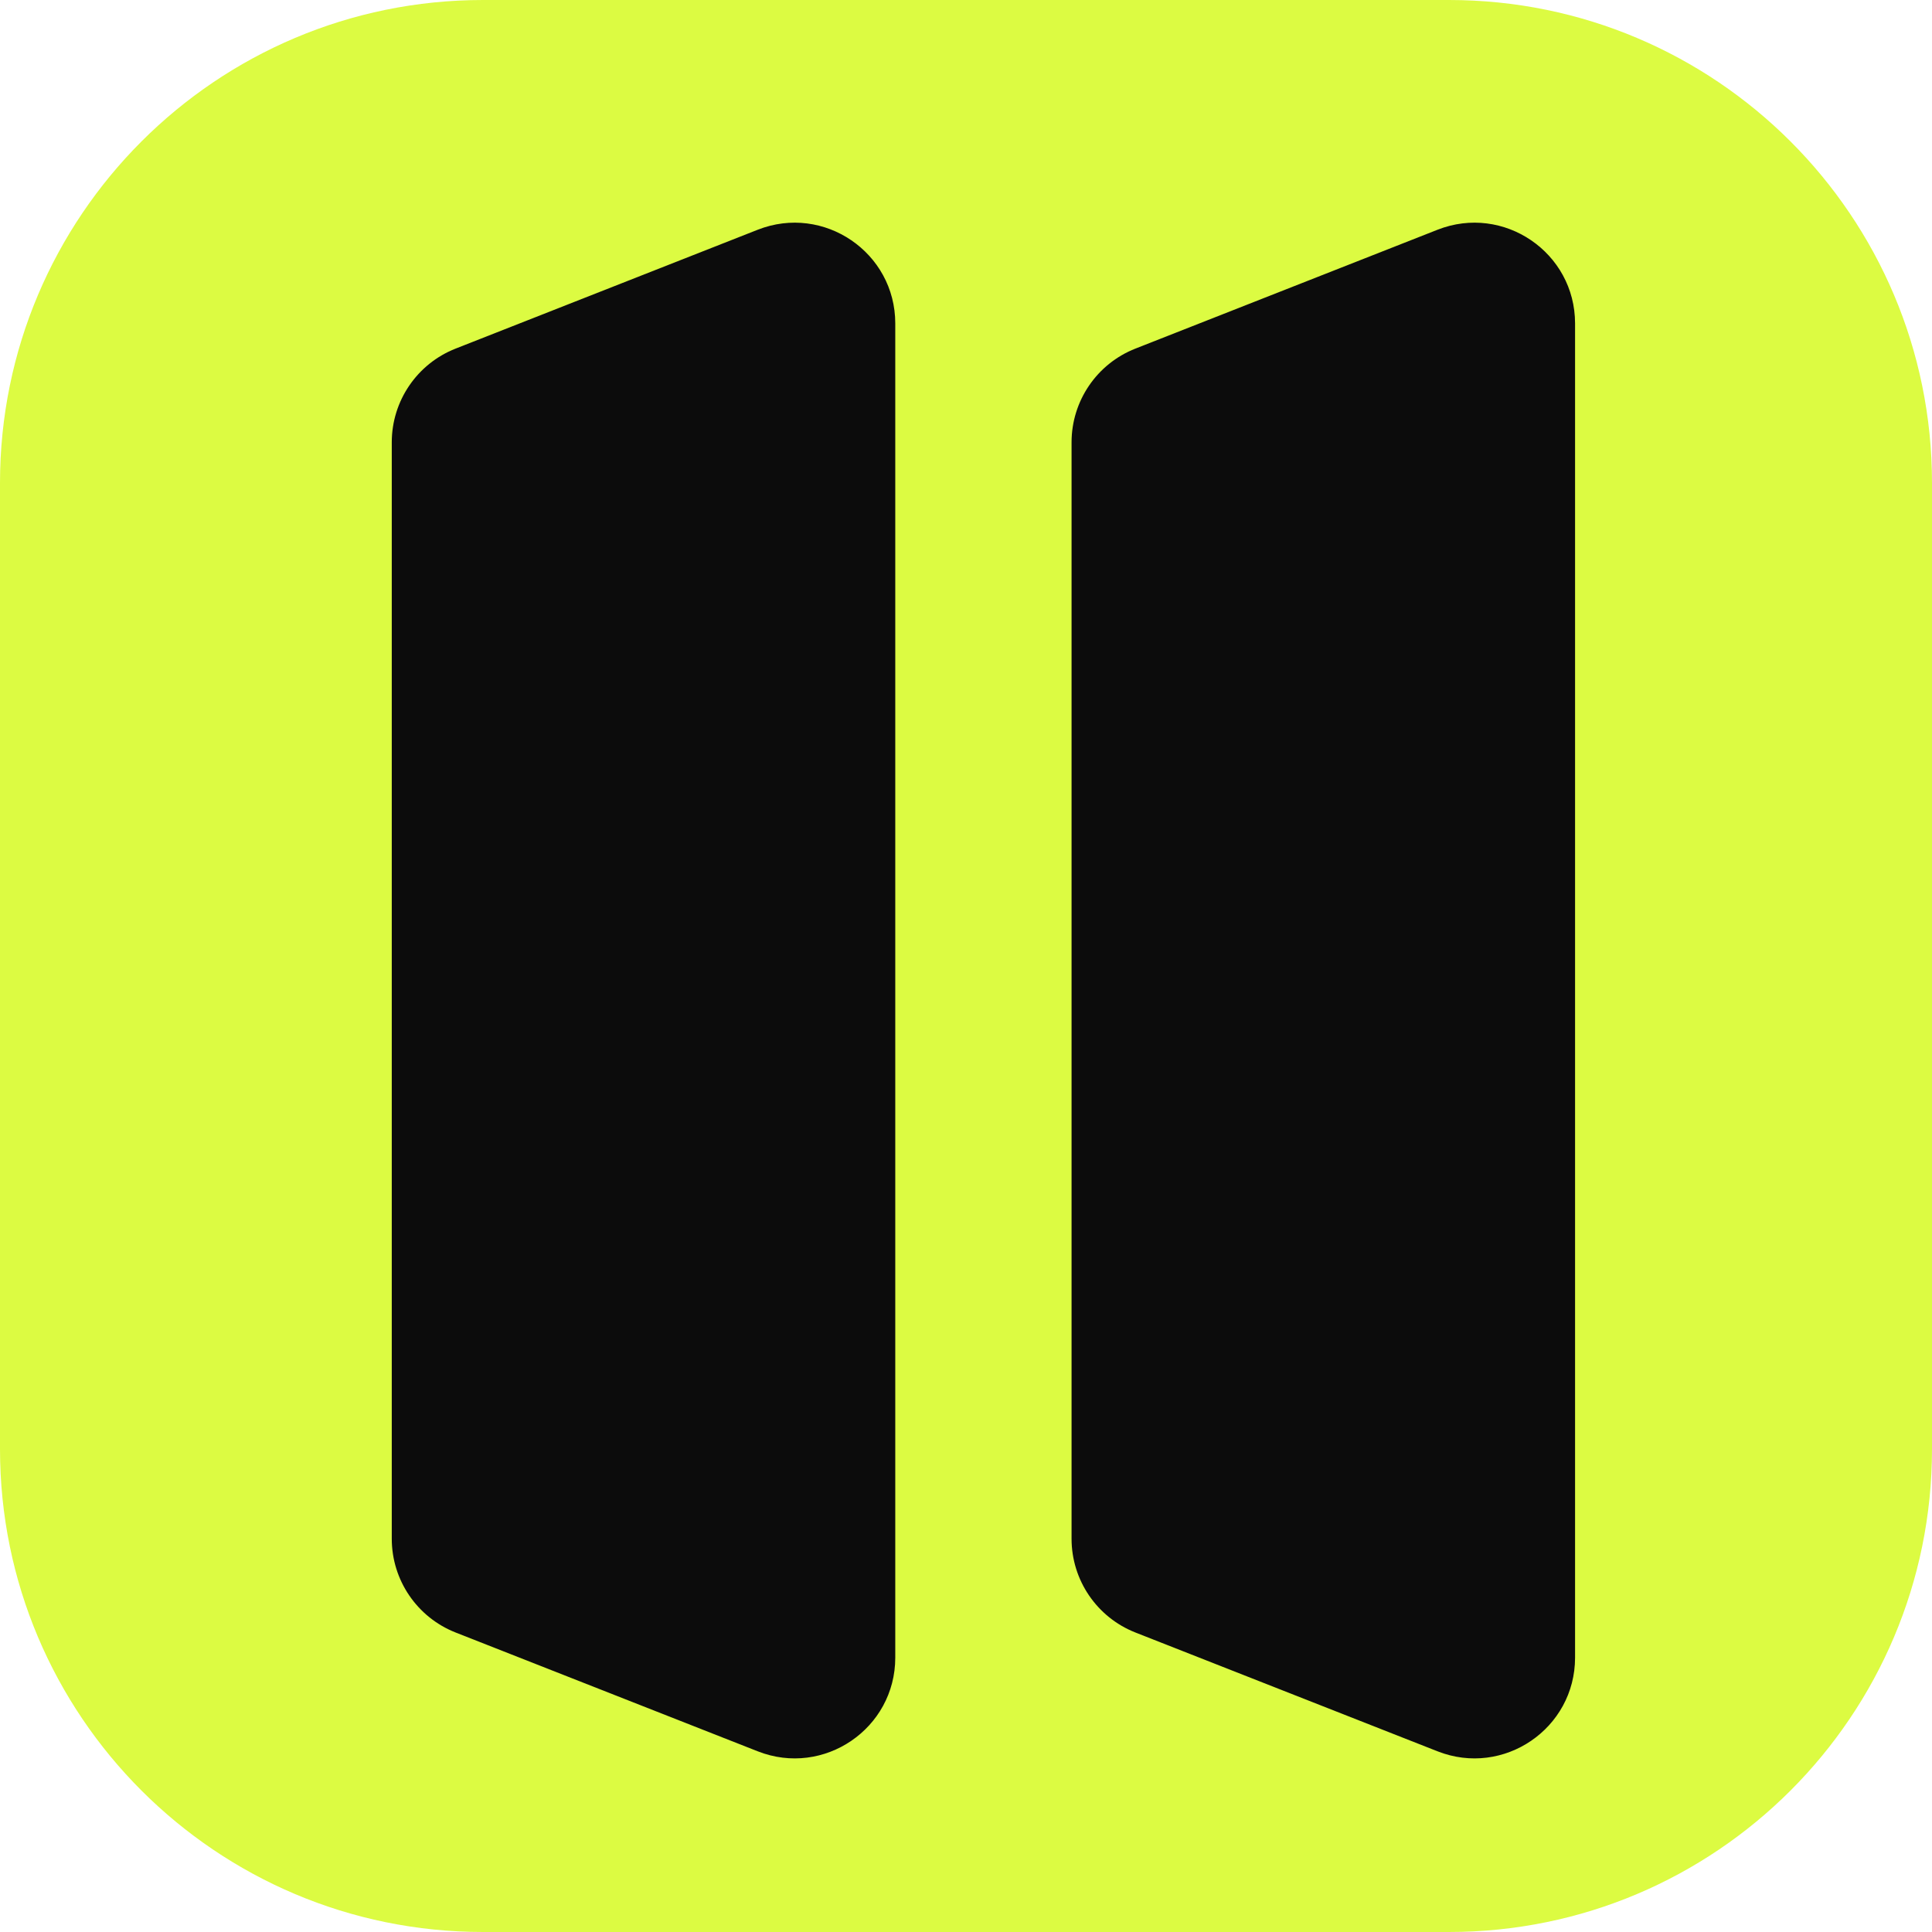
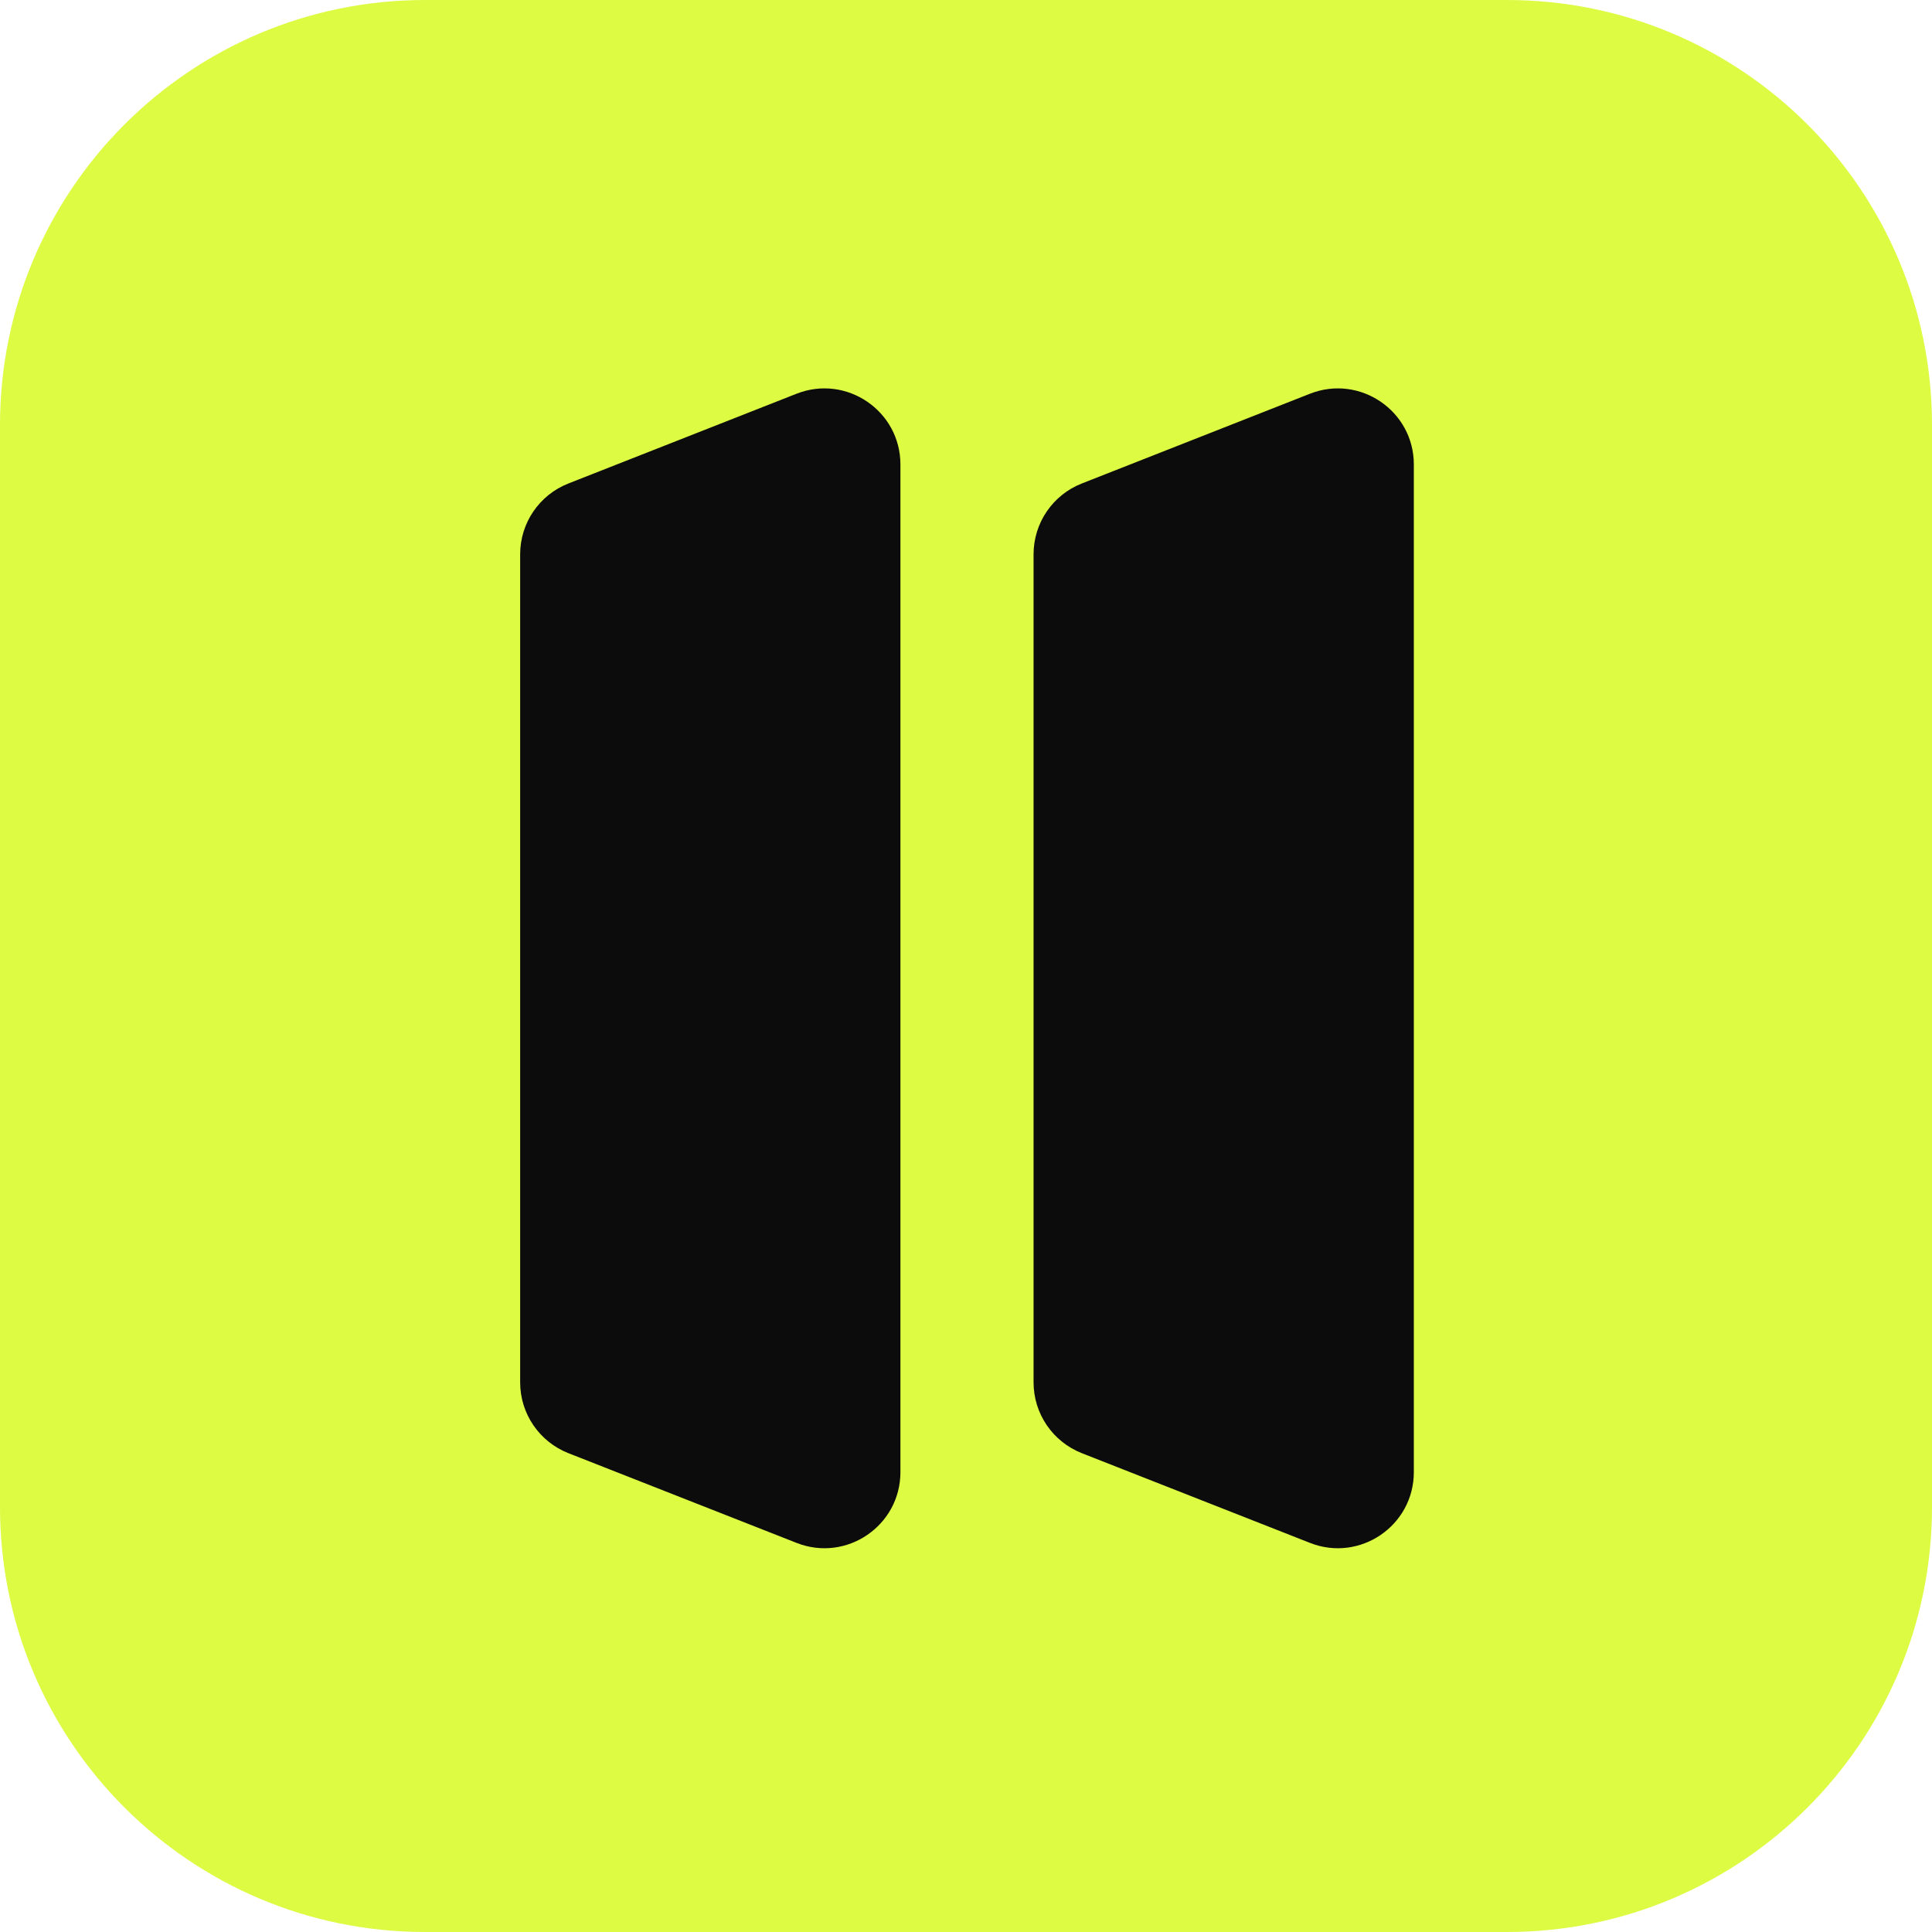
- <svg xmlns="http://www.w3.org/2000/svg" viewBox="-6 3 36 36">
-   <rect x="-6" y="3" width="36" height="36" rx="9" fill="#DCFB42" />
-   <path d="M0 11.242C0 10.471 0.472 9.778 1.189 9.496L6.819 7.281C8.05 6.797 9.382 7.704 9.382 9.027V33.887C9.382 35.21 8.05 36.118 6.819 35.633L1.189 33.419C0.472 33.136 0 32.444 0 31.672V11.242Z" fill="#0C0C0C" transform="translate(1.3 0)" />
-   <path d="M12.667 11.242C12.667 10.471 13.139 9.778 13.856 9.496L19.486 7.281C20.717 6.797 22.049 7.704 22.049 9.027V33.887C22.049 35.21 20.717 36.118 19.486 35.633L13.856 33.419C13.139 33.136 12.667 32.444 12.667 31.672V11.242Z" fill="#0C0C0C" transform="translate(1.3 0)" />
+ <svg xmlns="http://www.w3.org/2000/svg" width="64" height="64" viewBox="0 0 64 64">
+   <rect width="64" height="64" rx="14.08" fill="#DCFB42" />
+   <g transform="translate(17.23077 3.267133) scale(1.342657)">
+     <path d="M0 11.242C0 10.471 0.472 9.778 1.189 9.496L6.819 7.281C8.05 6.797 9.382 7.704 9.382 9.027V33.887C9.382 35.21 8.05 36.118 6.819 35.633L1.189 33.419C0.472 33.136 0 32.444 0 31.672V11.242Z" fill="#0C0C0C" />
+     <path d="M12.667 11.242C12.667 10.471 13.139 9.778 13.856 9.496L19.486 7.281C20.717 6.797 22.049 7.704 22.049 9.027V33.887C22.049 35.21 20.717 36.118 19.486 35.633L13.856 33.419C13.139 33.136 12.667 32.444 12.667 31.672V11.242Z" fill="#0C0C0C" />
+   </g>
</svg>
